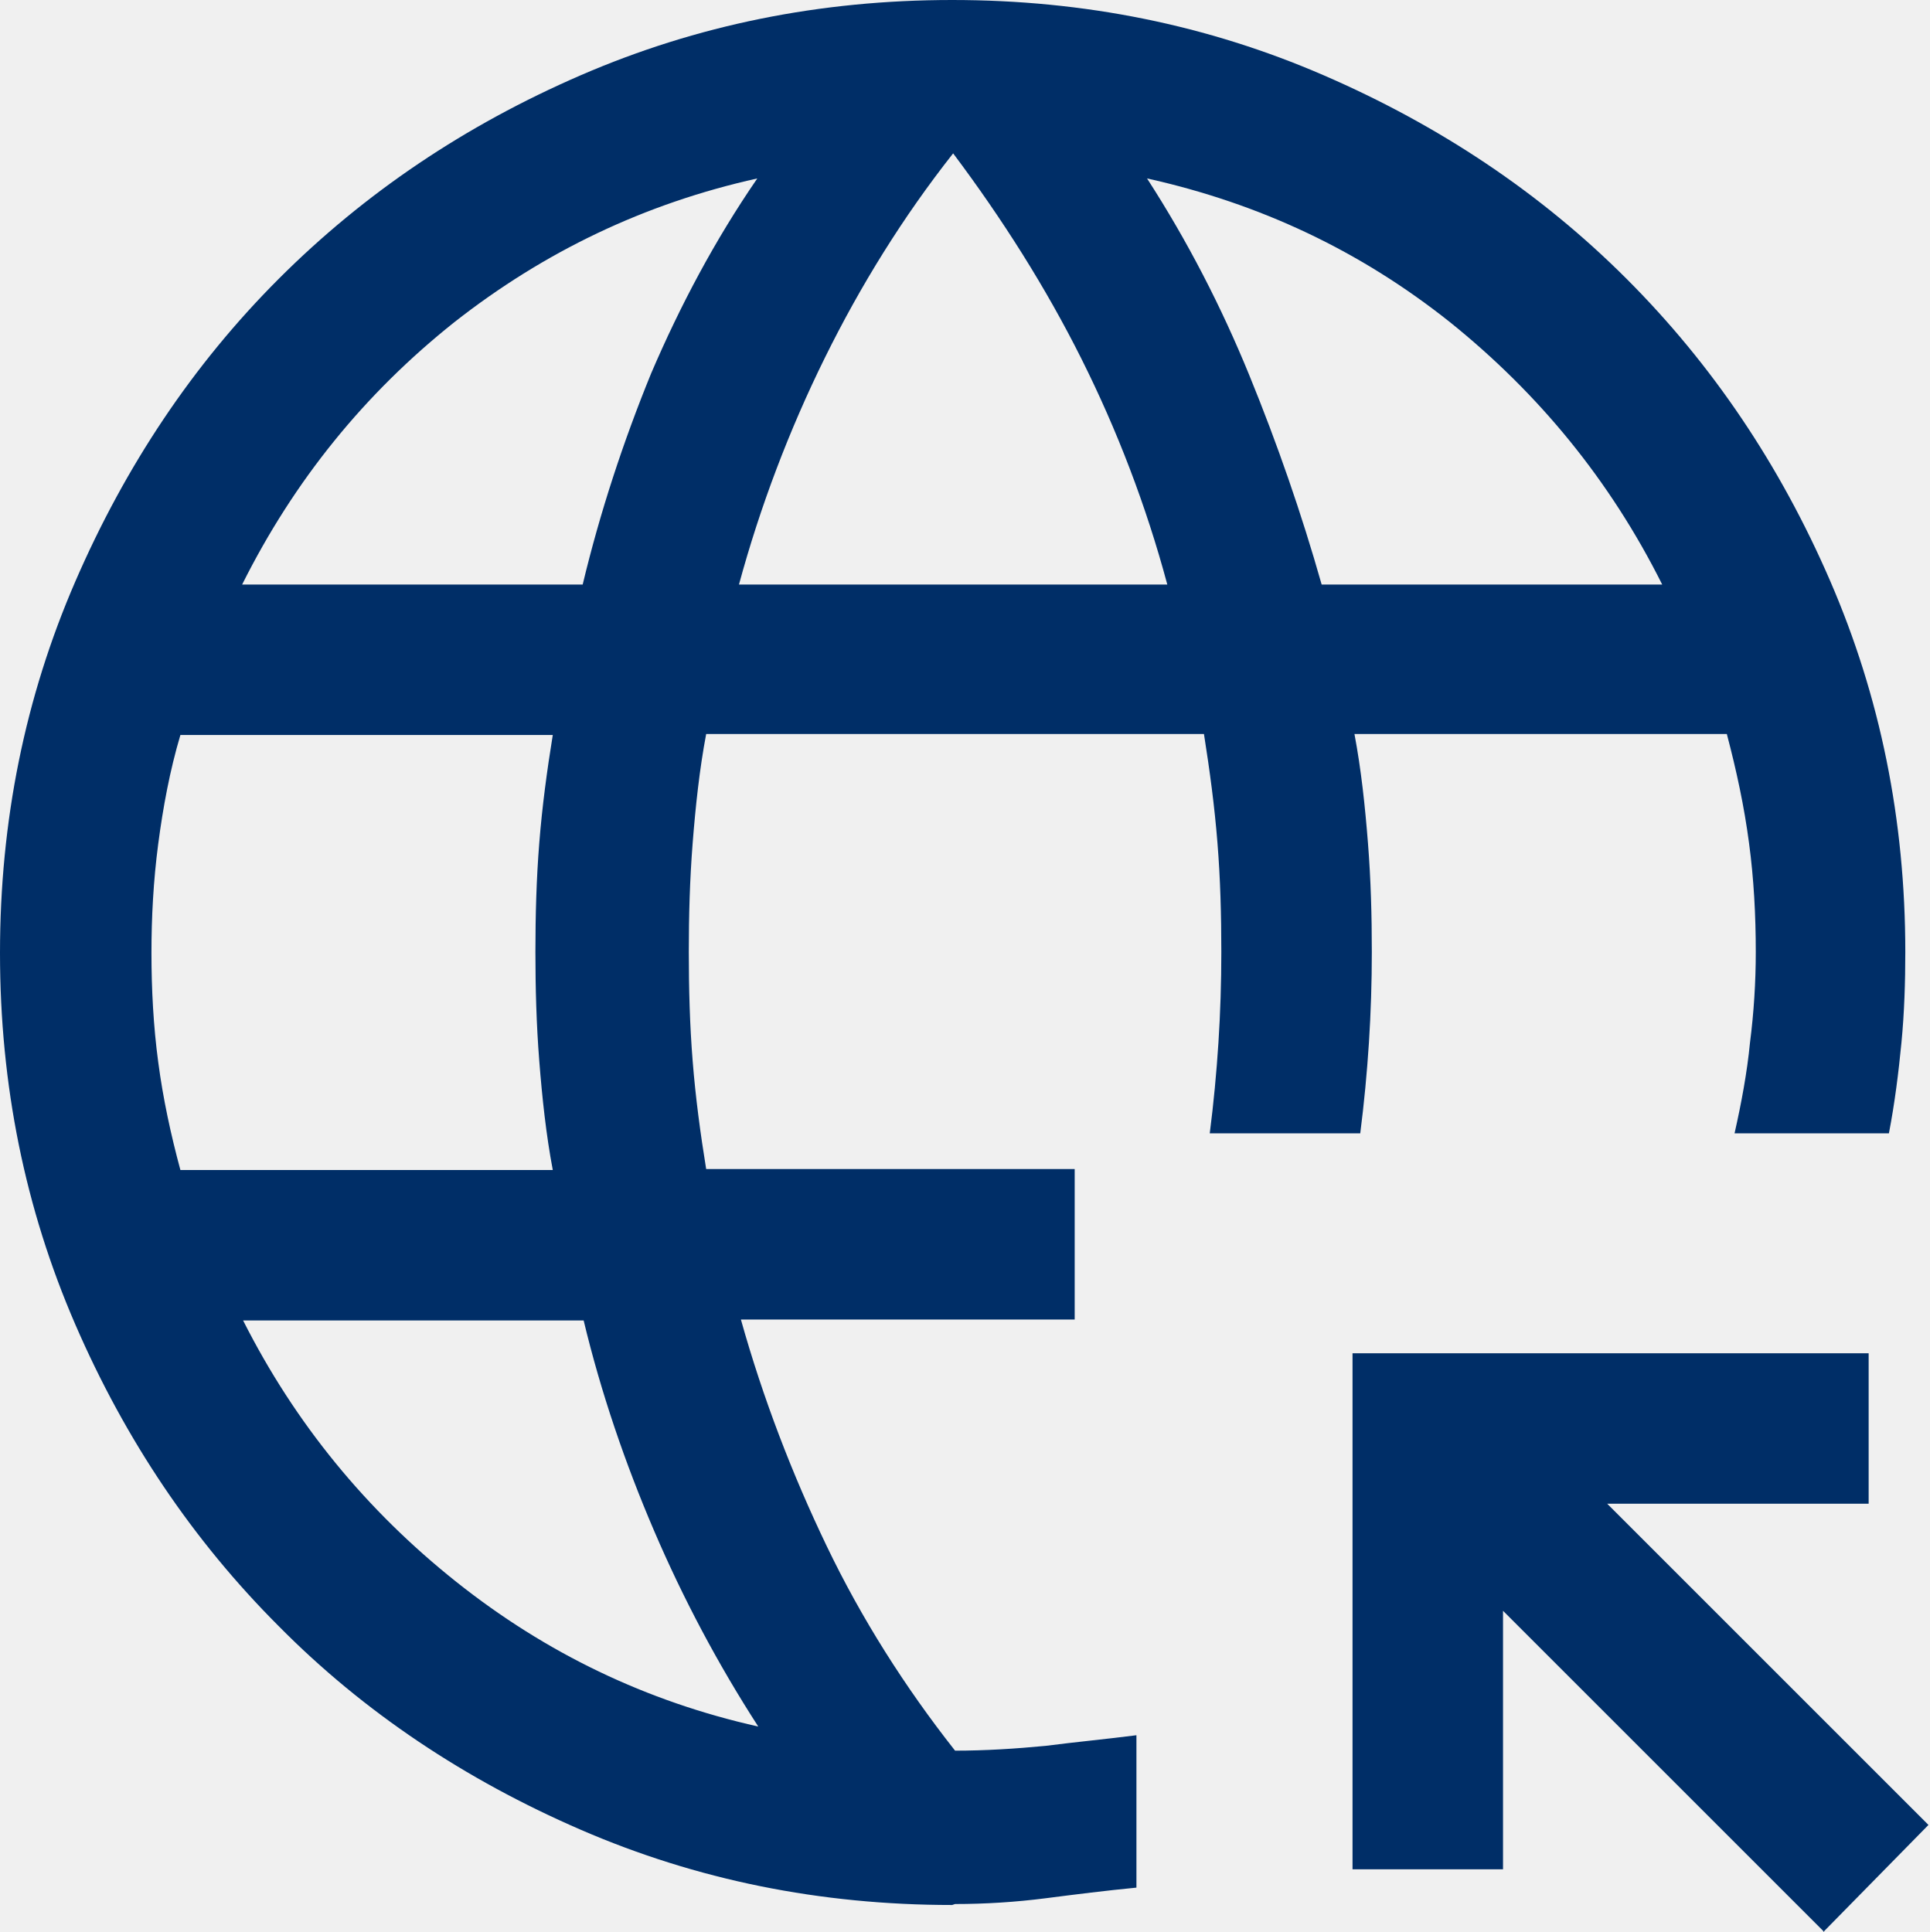
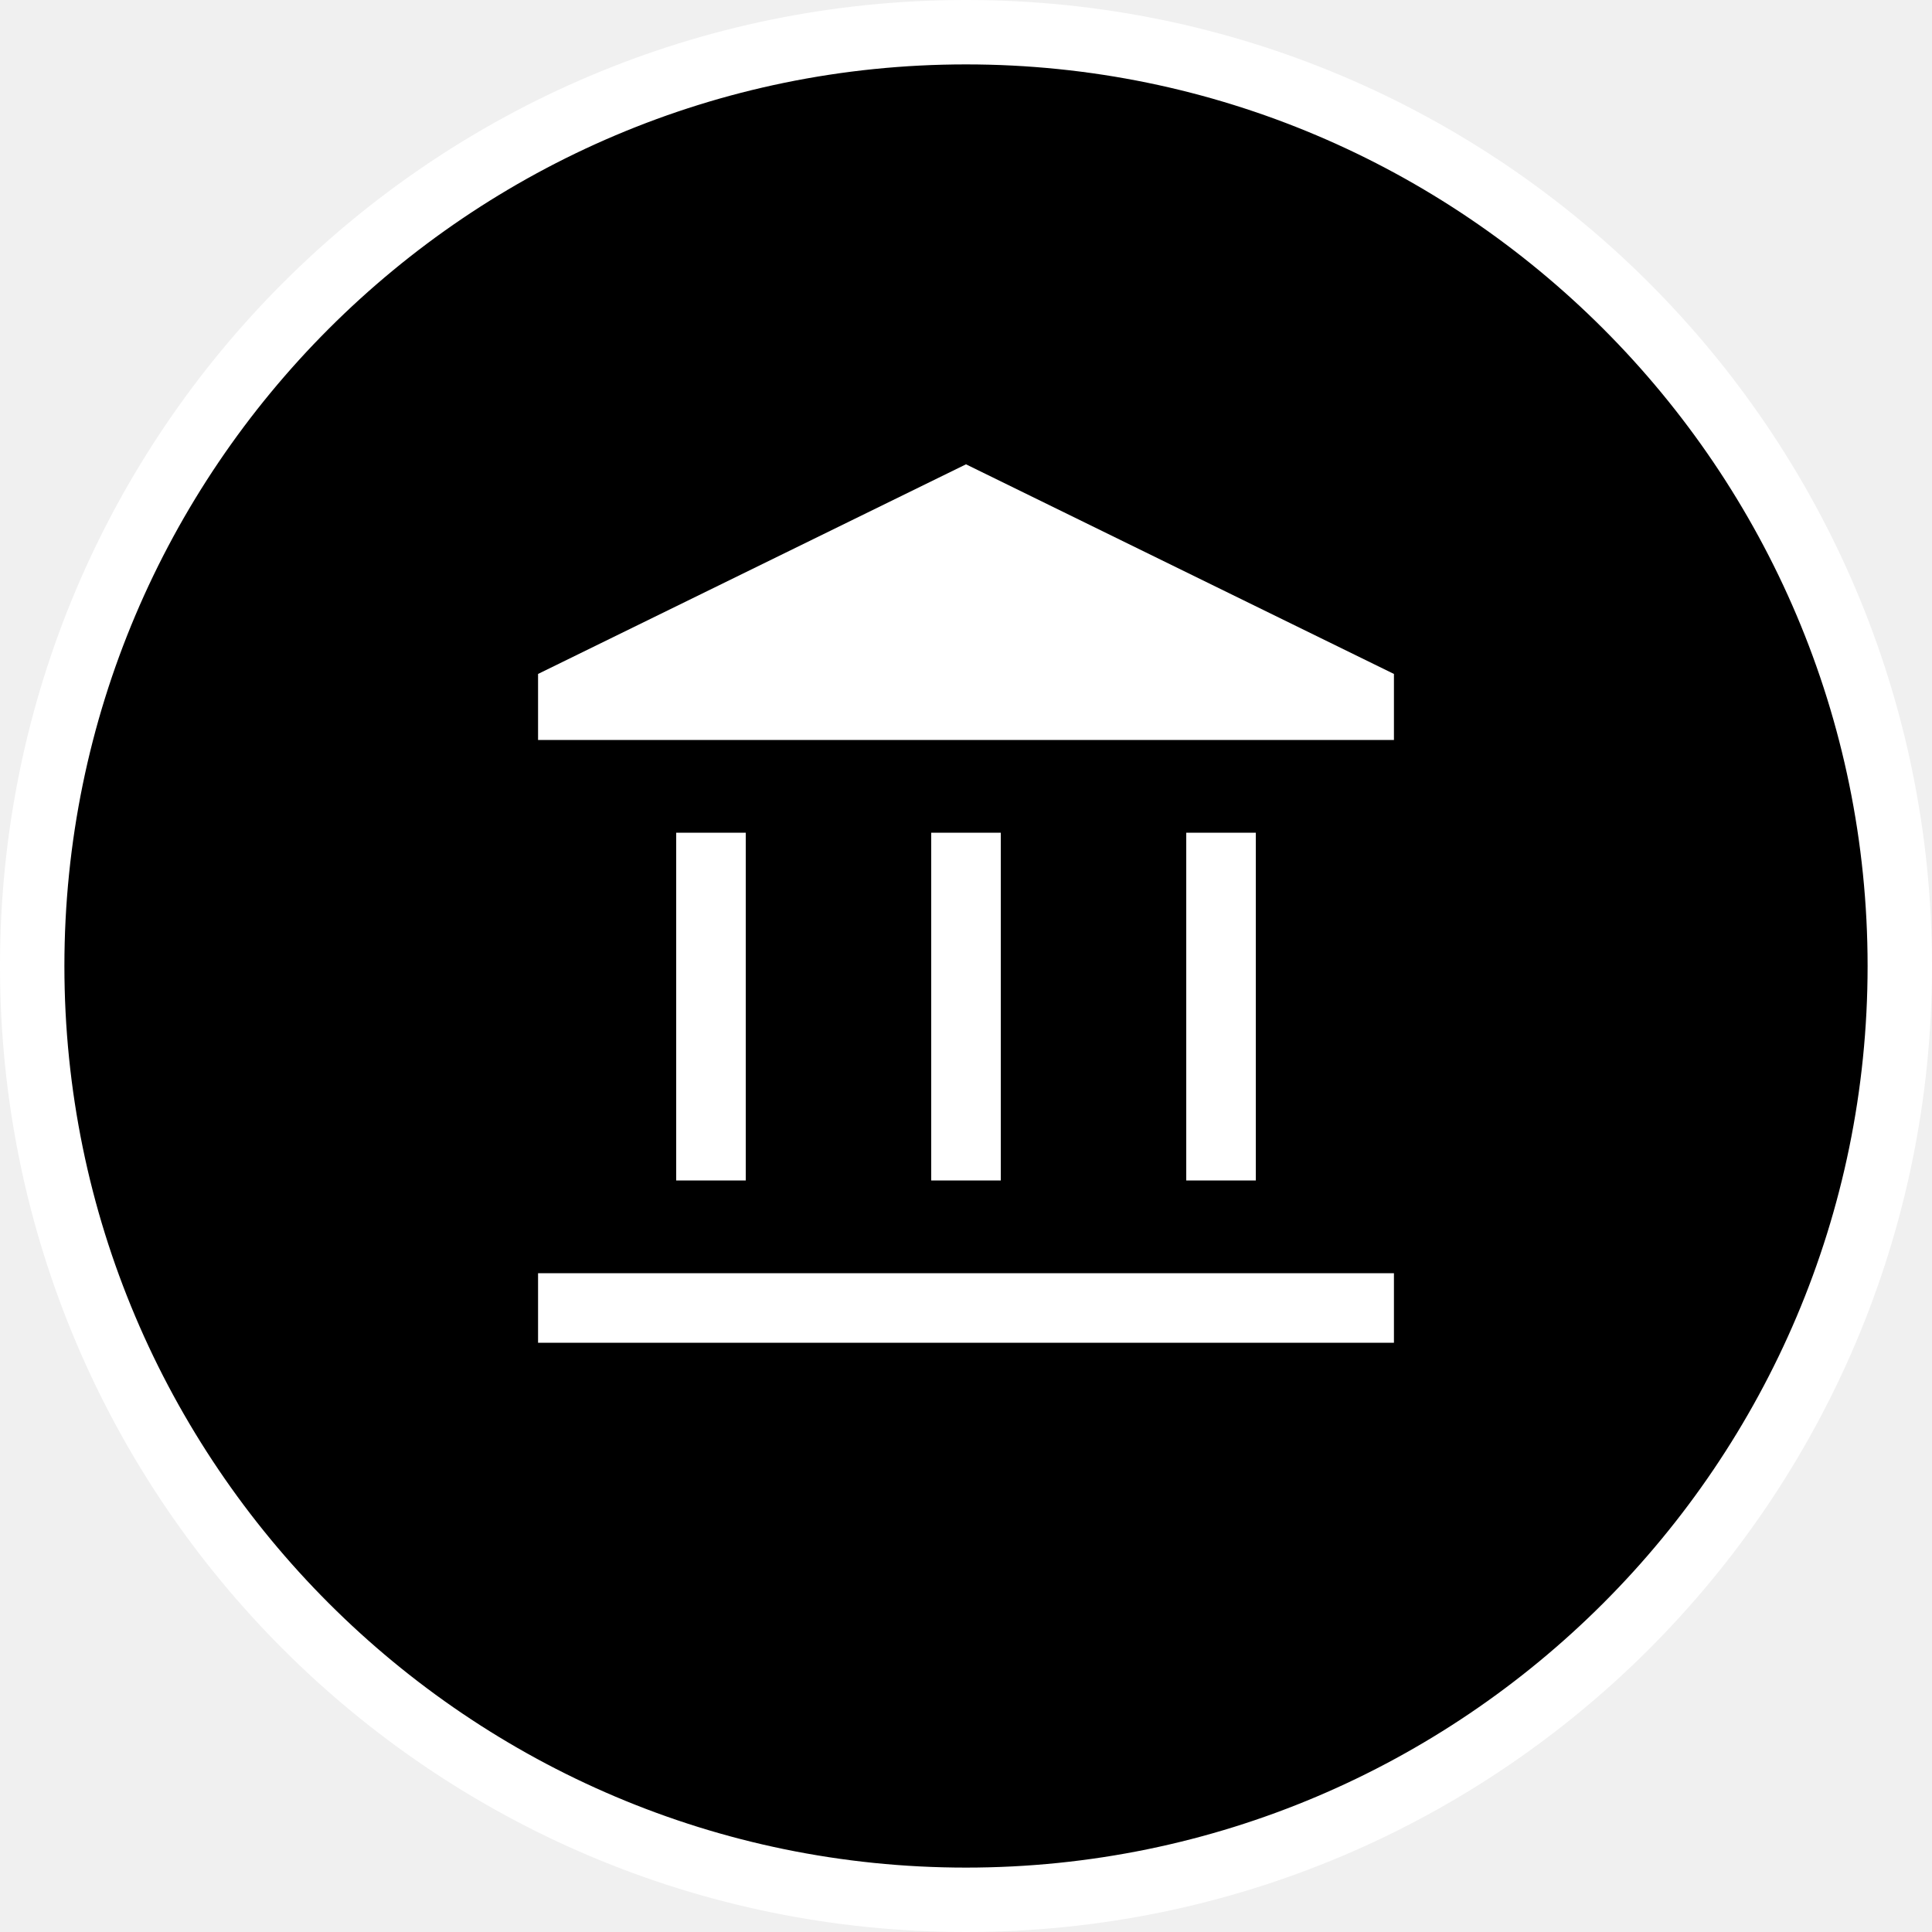
- <svg xmlns="http://www.w3.org/2000/svg" id="Livello_1" data-name="Livello 1" viewBox="0 0 20 20.03">
-   <defs>
-     <style>
-       .cls-1 {
-         fill: #002e67;
-       }
-     </style>
-   </defs>
-   <path class="cls-1" d="M18.91,20.03l-3.33-3.33v2.68h-1.56v-5.35h5.35v1.56h-2.71l3.33,3.33-1.09,1.11ZM9.87,19.75c-1.37,0-2.65-.26-3.85-.78-1.2-.52-2.25-1.22-3.13-2.11-.89-.89-1.59-1.93-2.11-3.13-.52-1.2-.78-2.48-.78-3.85s.26-2.65.78-3.85c.52-1.2,1.22-2.25,2.11-3.14s1.93-1.59,3.13-2.11c1.2-.52,2.48-.78,3.85-.78s2.65.26,3.85.78c1.2.52,2.25,1.22,3.14,2.11.89.89,1.59,1.93,2.11,3.13.52,1.2.78,2.48.78,3.85,0,.31-.01.63-.04.94-.03.31-.07.63-.13.94h-1.6c.07-.31.13-.63.16-.94.04-.31.06-.63.06-.94,0-.38-.02-.76-.07-1.13-.05-.38-.13-.75-.23-1.13h-3.86c.07.37.11.75.14,1.13.03.38.04.75.04,1.13,0,.31-.01.63-.03.94-.02.31-.05.63-.09.94h-1.56c.04-.31.07-.63.09-.94.02-.31.03-.63.03-.94,0-.38-.01-.76-.04-1.13-.03-.38-.08-.75-.14-1.13h-5.16c-.07.37-.11.75-.14,1.13-.03.38-.04.76-.04,1.13s.01.76.04,1.13c.03.38.08.75.14,1.12h3.82v1.56h-3.46c.23.82.53,1.6.89,2.35.36.75.81,1.46,1.33,2.12.31,0,.63-.02.94-.05.31-.04.63-.07.94-.11v1.58c-.31.03-.63.07-.94.11-.31.04-.63.06-.94.06ZM1.87,12.13h3.86c-.07-.37-.11-.75-.14-1.13-.03-.38-.04-.76-.04-1.13s.01-.76.04-1.13c.03-.38.08-.75.14-1.12H1.87c-.11.37-.18.75-.23,1.13-.05.38-.07.76-.07,1.13s.02.76.07,1.13c.05.38.13.75.23,1.12ZM2.52,6.06h3.52c.18-.75.42-1.48.71-2.19.3-.7.66-1.38,1.1-2.02-1.17.26-2.21.76-3.14,1.49-.93.74-1.66,1.64-2.2,2.72ZM7.86,17.9c-.42-.65-.78-1.33-1.08-2.03-.3-.7-.55-1.43-.73-2.18h-3.53c.54,1.07,1.28,1.97,2.21,2.71.93.74,1.97,1.24,3.13,1.5ZM7.65,6.06h4.45c-.22-.82-.52-1.6-.89-2.34-.37-.74-.82-1.45-1.33-2.13-.52.66-.96,1.37-1.33,2.12-.37.75-.67,1.54-.89,2.35ZM13.7,6.06h3.53c-.54-1.08-1.28-1.98-2.2-2.72-.93-.74-1.97-1.23-3.14-1.49.42.65.77,1.33,1.06,2.04.29.71.54,1.43.75,2.17Z" />
+ <svg xmlns="http://www.w3.org/2000/svg" viewBox="0 0 60 60">
+   <g id="bg">
+     <g>
+       <path d="M30,59c-15.99,0-29-13.01-29-29S14.01,1,30,1s29,13.01,29,29-13.01,29-29,29Z" />
+       <path d="M30,2c15.44,0,28,12.56,28,28s-12.56,28-28,28S2,45.44,2,30,14.56,2,30,2M30,0C13.43,0,0,13.43,0,30s13.43,30,30,30,30-13.43,30-30S46.57,0,30,0h0Z" style="fill: #fff;" />
+     </g>
+   </g>
+   <g id="ico">
+     <path d="M21,36.66v-10.8h2.16v10.8h-2.16ZM28.92,36.66v-10.8h2.16v10.8h-2.16ZM16.71,41.7v-2.16h26.58v2.16h-26.58ZM36.84,36.66v-10.8h2.16v10.8h-2.16ZM16.71,22.98v-2.05l13.29-6.51,13.29,6.51v2.05h-26.58Z" style="fill: #fff;" />
+   </g>
</svg>
